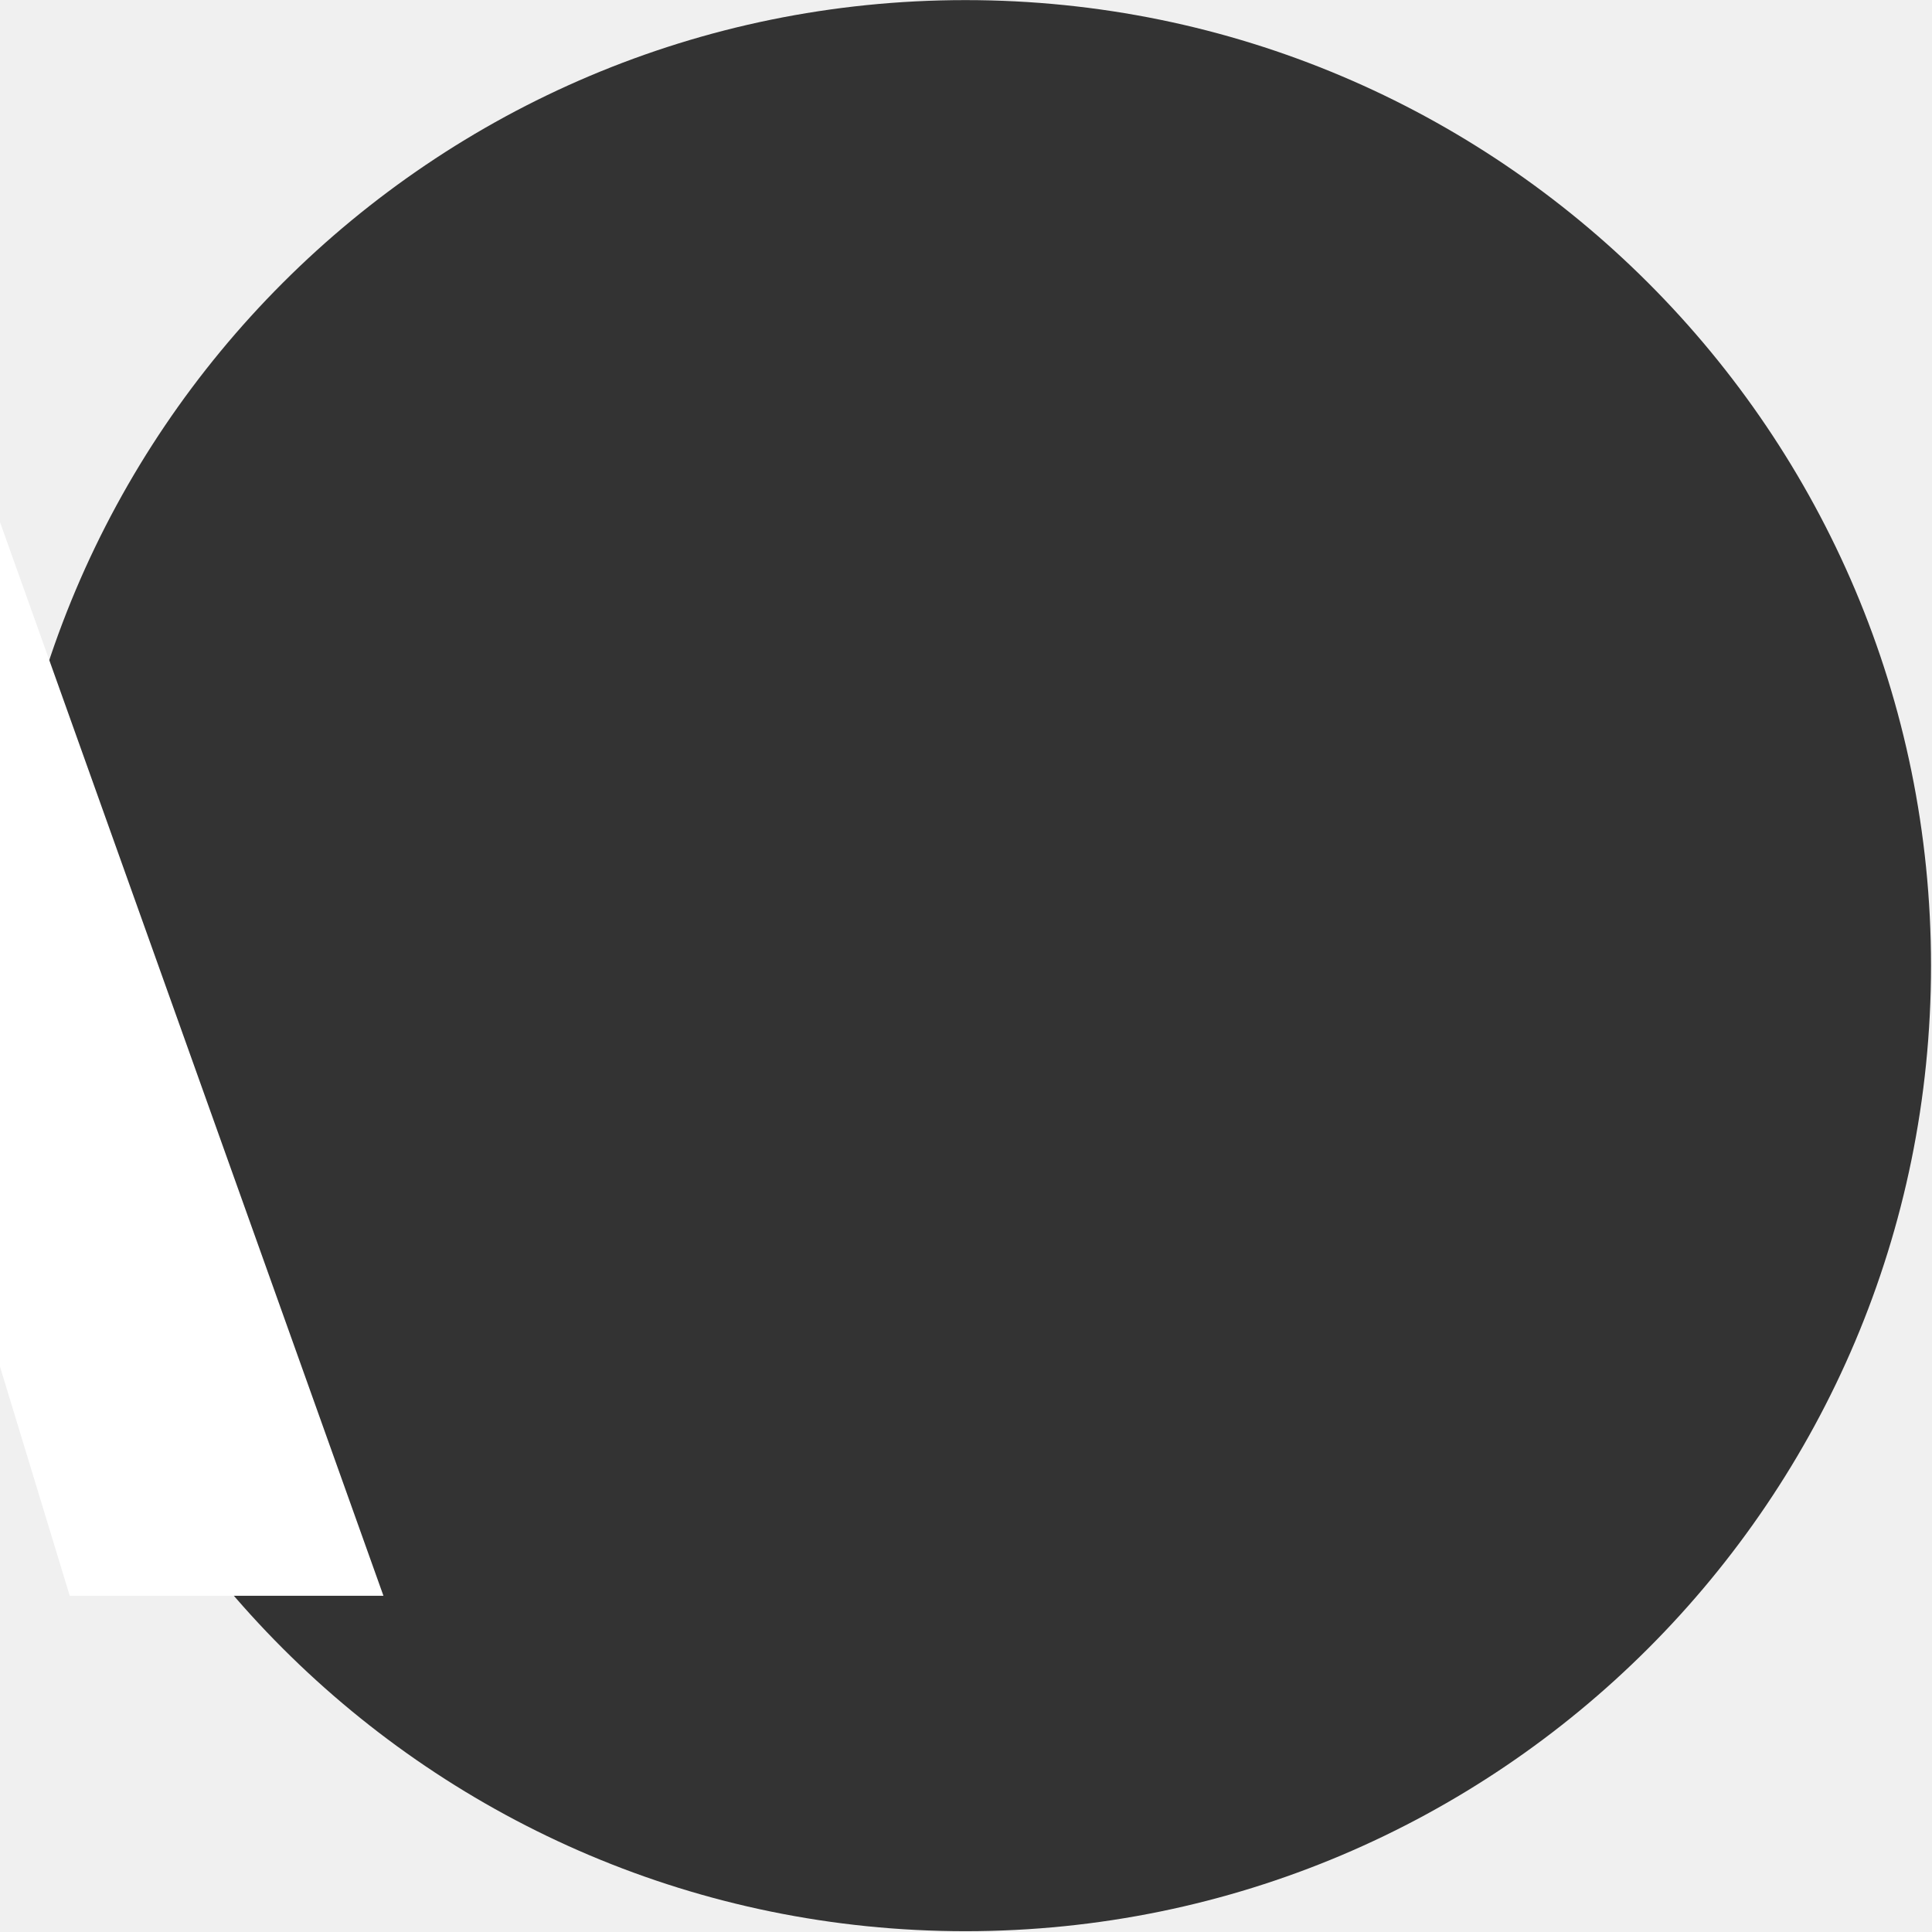
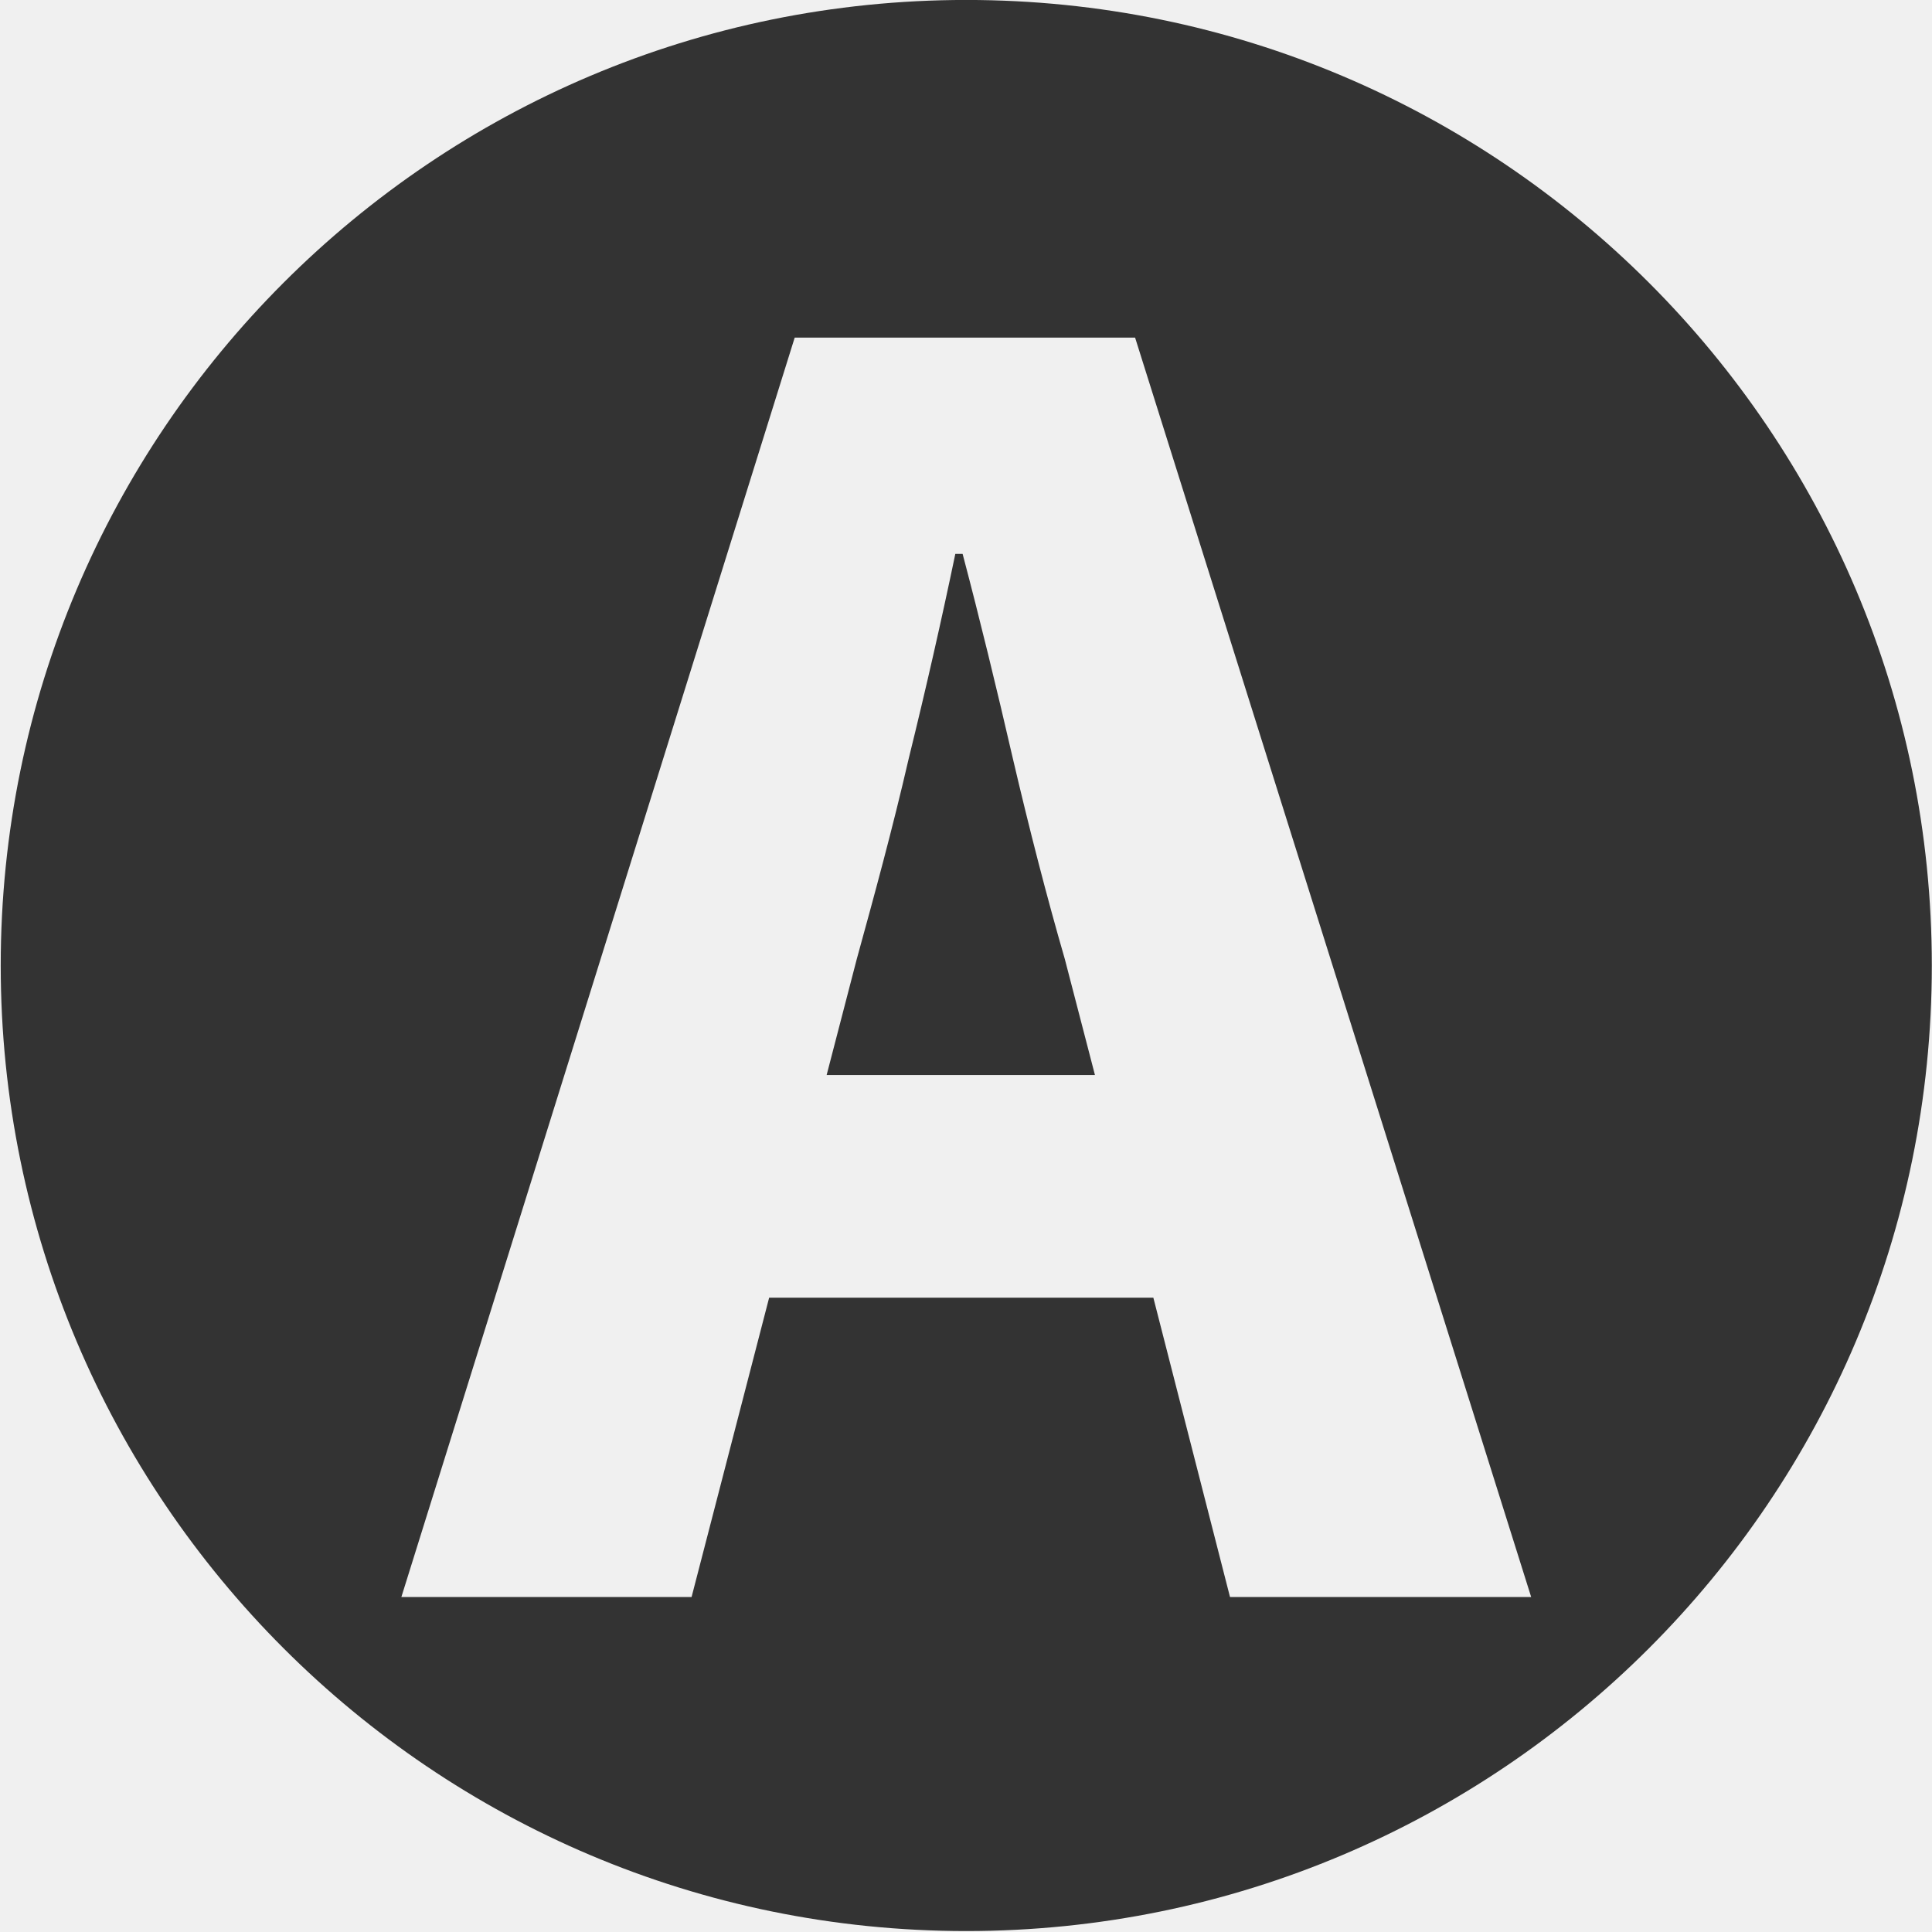
- <svg xmlns="http://www.w3.org/2000/svg" width="2.117mm" height="2.117mm" viewBox="0 0 2.117 2.117" version="1.1" id="svg1" xml:space="preserve">
+ <svg xmlns="http://www.w3.org/2000/svg" width="6pt" height="6pt" viewBox="0 0 2.117 2.117" version="1.1" id="svg1" xml:space="preserve">
  <defs id="defs1" />
-   <g id="layer1" transform="translate(-737.3611,-9.063888)">
-     <circle style="fill:#333333;stroke:none;stroke-width:0.353;stroke-opacity:1" id="circle499" cx="738.419" cy="10.122" r="1.058" />
-     <text xml:space="preserve" style="font-style:normal;font-variant:normal;font-weight:bold;font-stretch:normal;font-size:2.117px;line-height:2.419px;font-family:'Source Sans 3';-inkscape-font-specification:'Source Sans 3 Bold';text-align:start;word-spacing:0.265px;text-anchor:start;opacity:1;fill:#ffffff;stroke:none;stroke-width:0.353" x="738.419" y="10.814" id="text503">
-       <tspan id="tspan503" style="font-style:normal;font-variant:normal;font-weight:bold;font-stretch:normal;font-size:2.117px;line-height:2.419px;font-family:'Source Sans 3';-inkscape-font-specification:'Source Sans 3 Bold';text-align:center;text-anchor:middle;stroke-width:0.353" x="738.419" y="10.814">A</tspan>
-     </text>
+   <g id="layer1" transform="translate(-737.3612,-9.064046)">
+     <path id="circle499" style="fill:#333333;stroke:none;stroke-width:0.353;stroke-opacity:1" d="m 738.42,9.064 a 1.058,1.058 0 0 0 -1.058,1.058 1.058,1.058 0 0 0 1.058,1.058 1.058,1.058 0 0 0 1.058,-1.058 1.058,1.058 0 0 0 -1.058,-1.058 z m -0.188,0.37 h 0.373 l 0.434,1.38 h -0.33 l -0.084,-0.328 h -0.421 l -0.085,0.328 h -0.318 z m 0.176,0.237 c -0.015,0.072 -0.032,0.147 -0.051,0.224 -0.018,0.078 -0.038,0.151 -0.057,0.22 l -0.033,0.127 h 0.294 l -0.033,-0.127 c -0.02,-0.069 -0.039,-0.143 -0.057,-0.22 -0.018,-0.078 -0.036,-0.152 -0.055,-0.224 z" />
  </g>
</svg>
